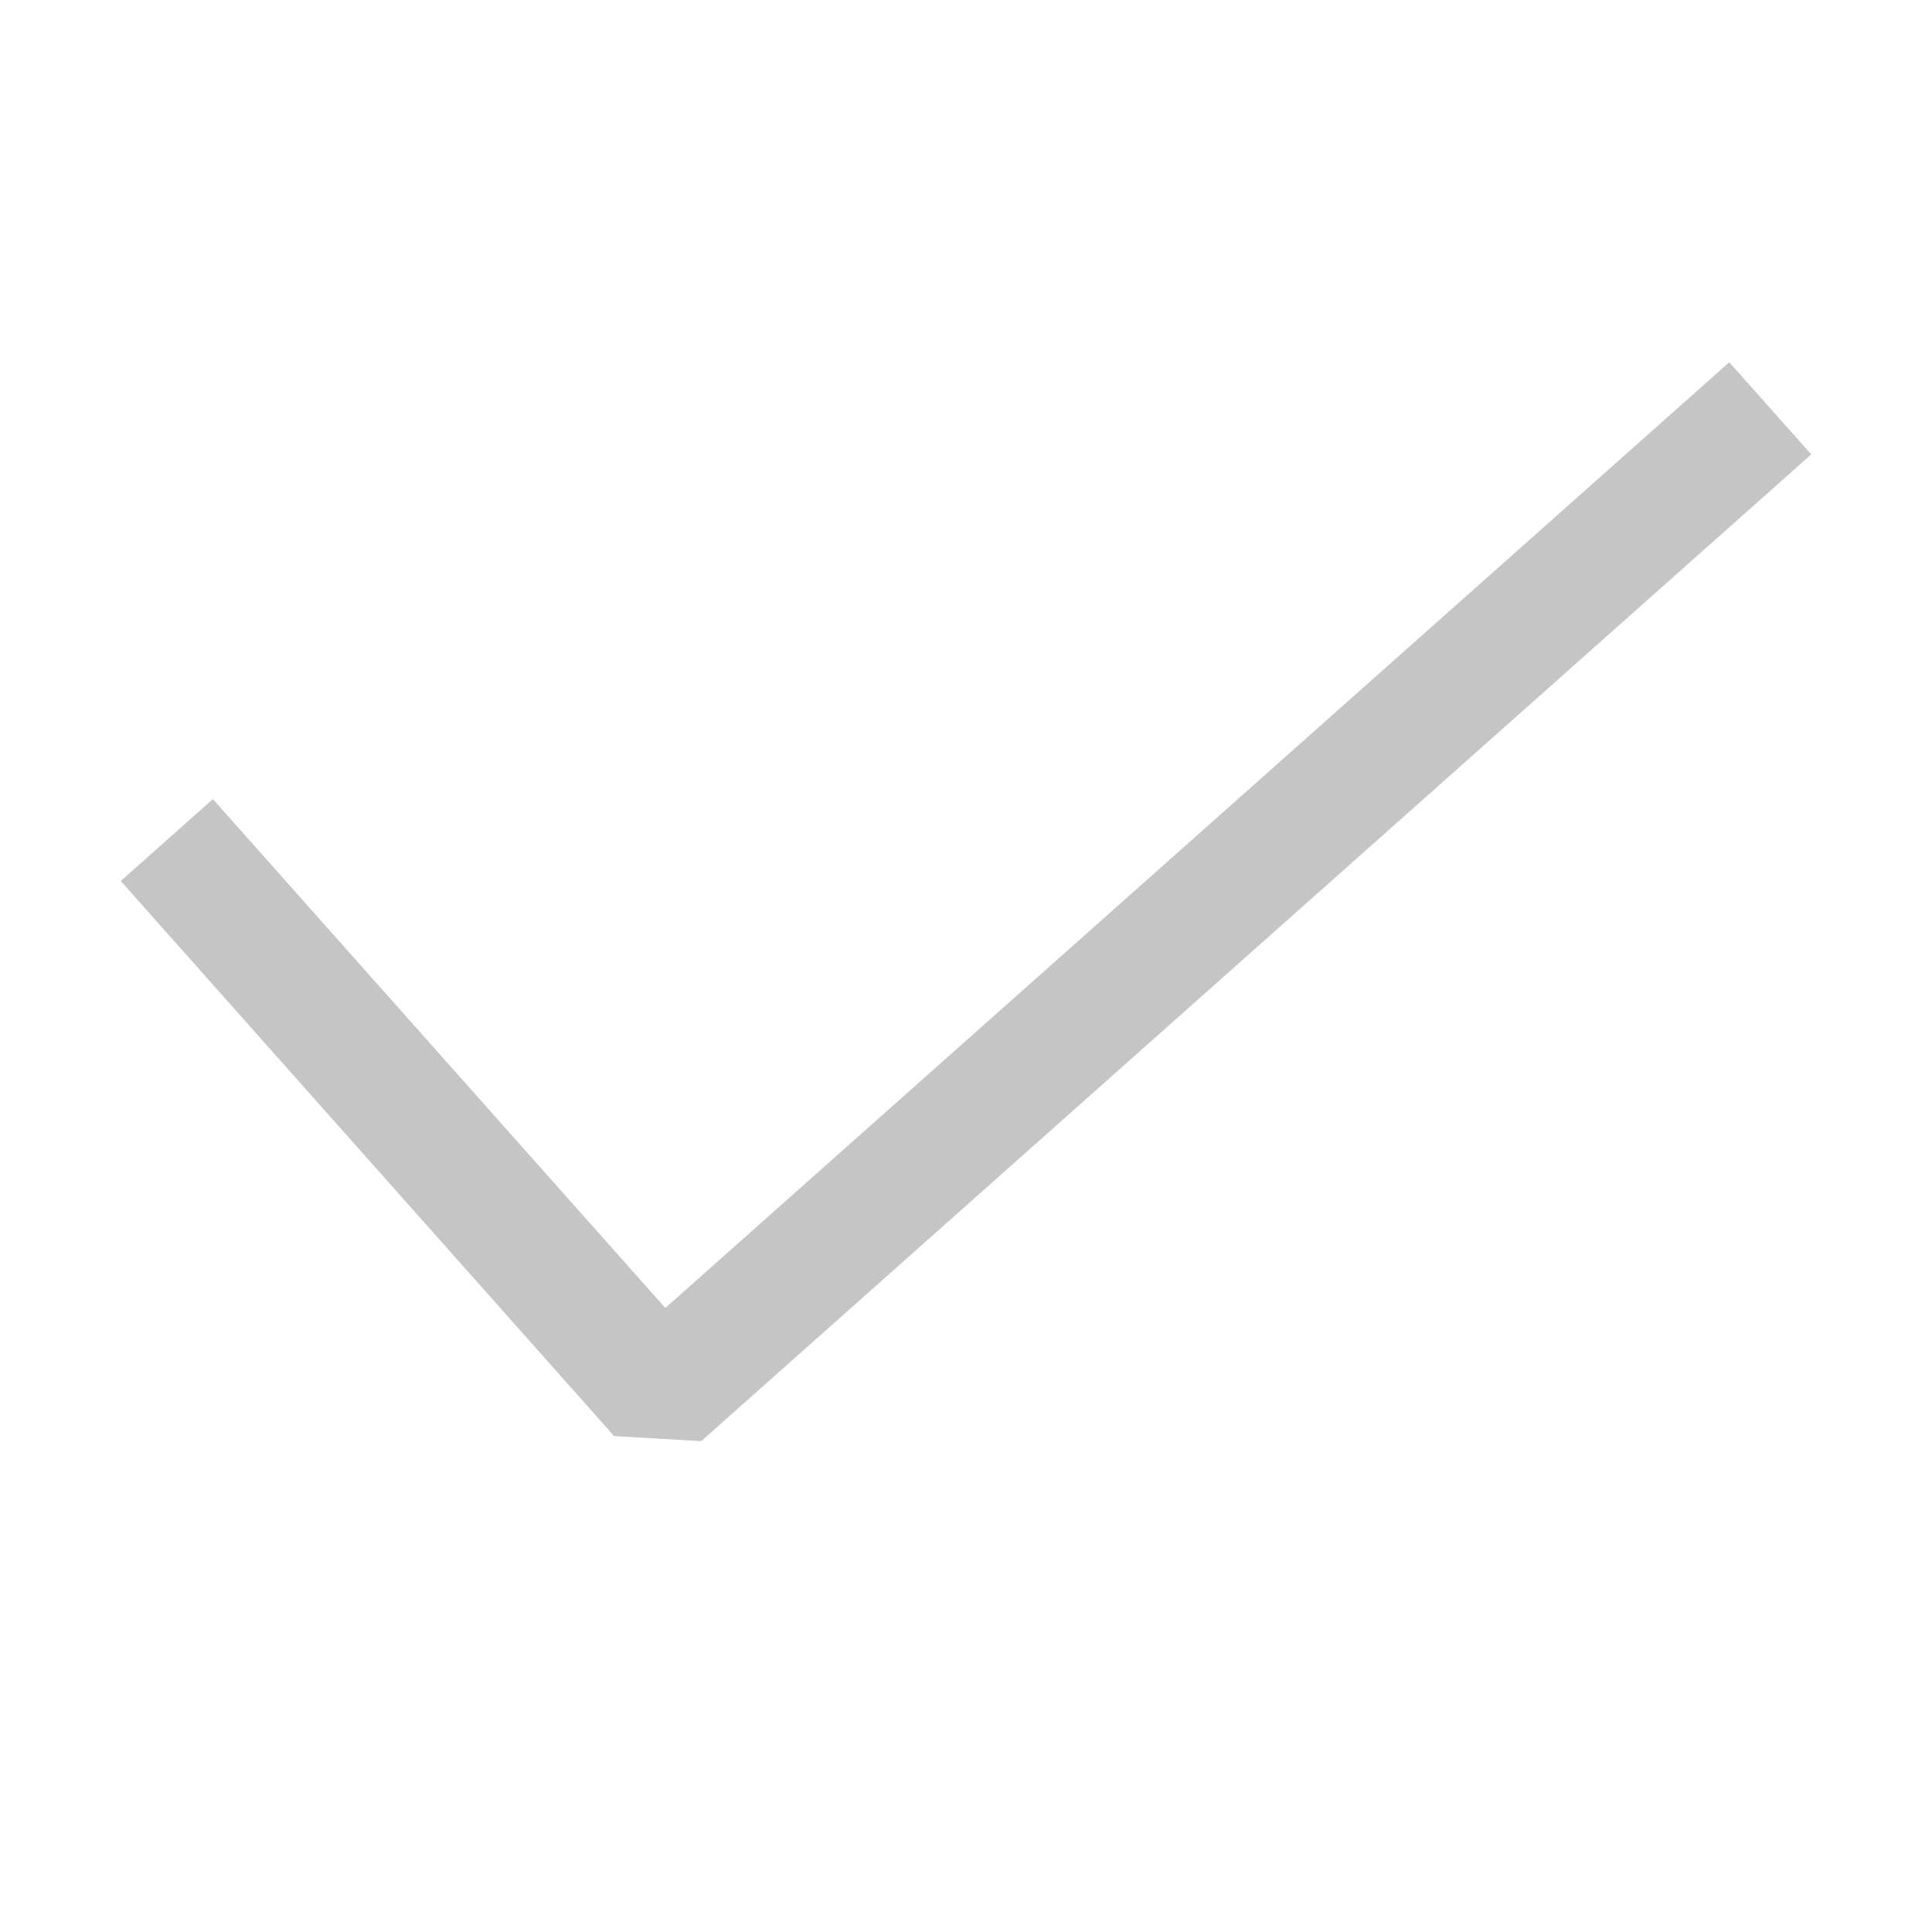
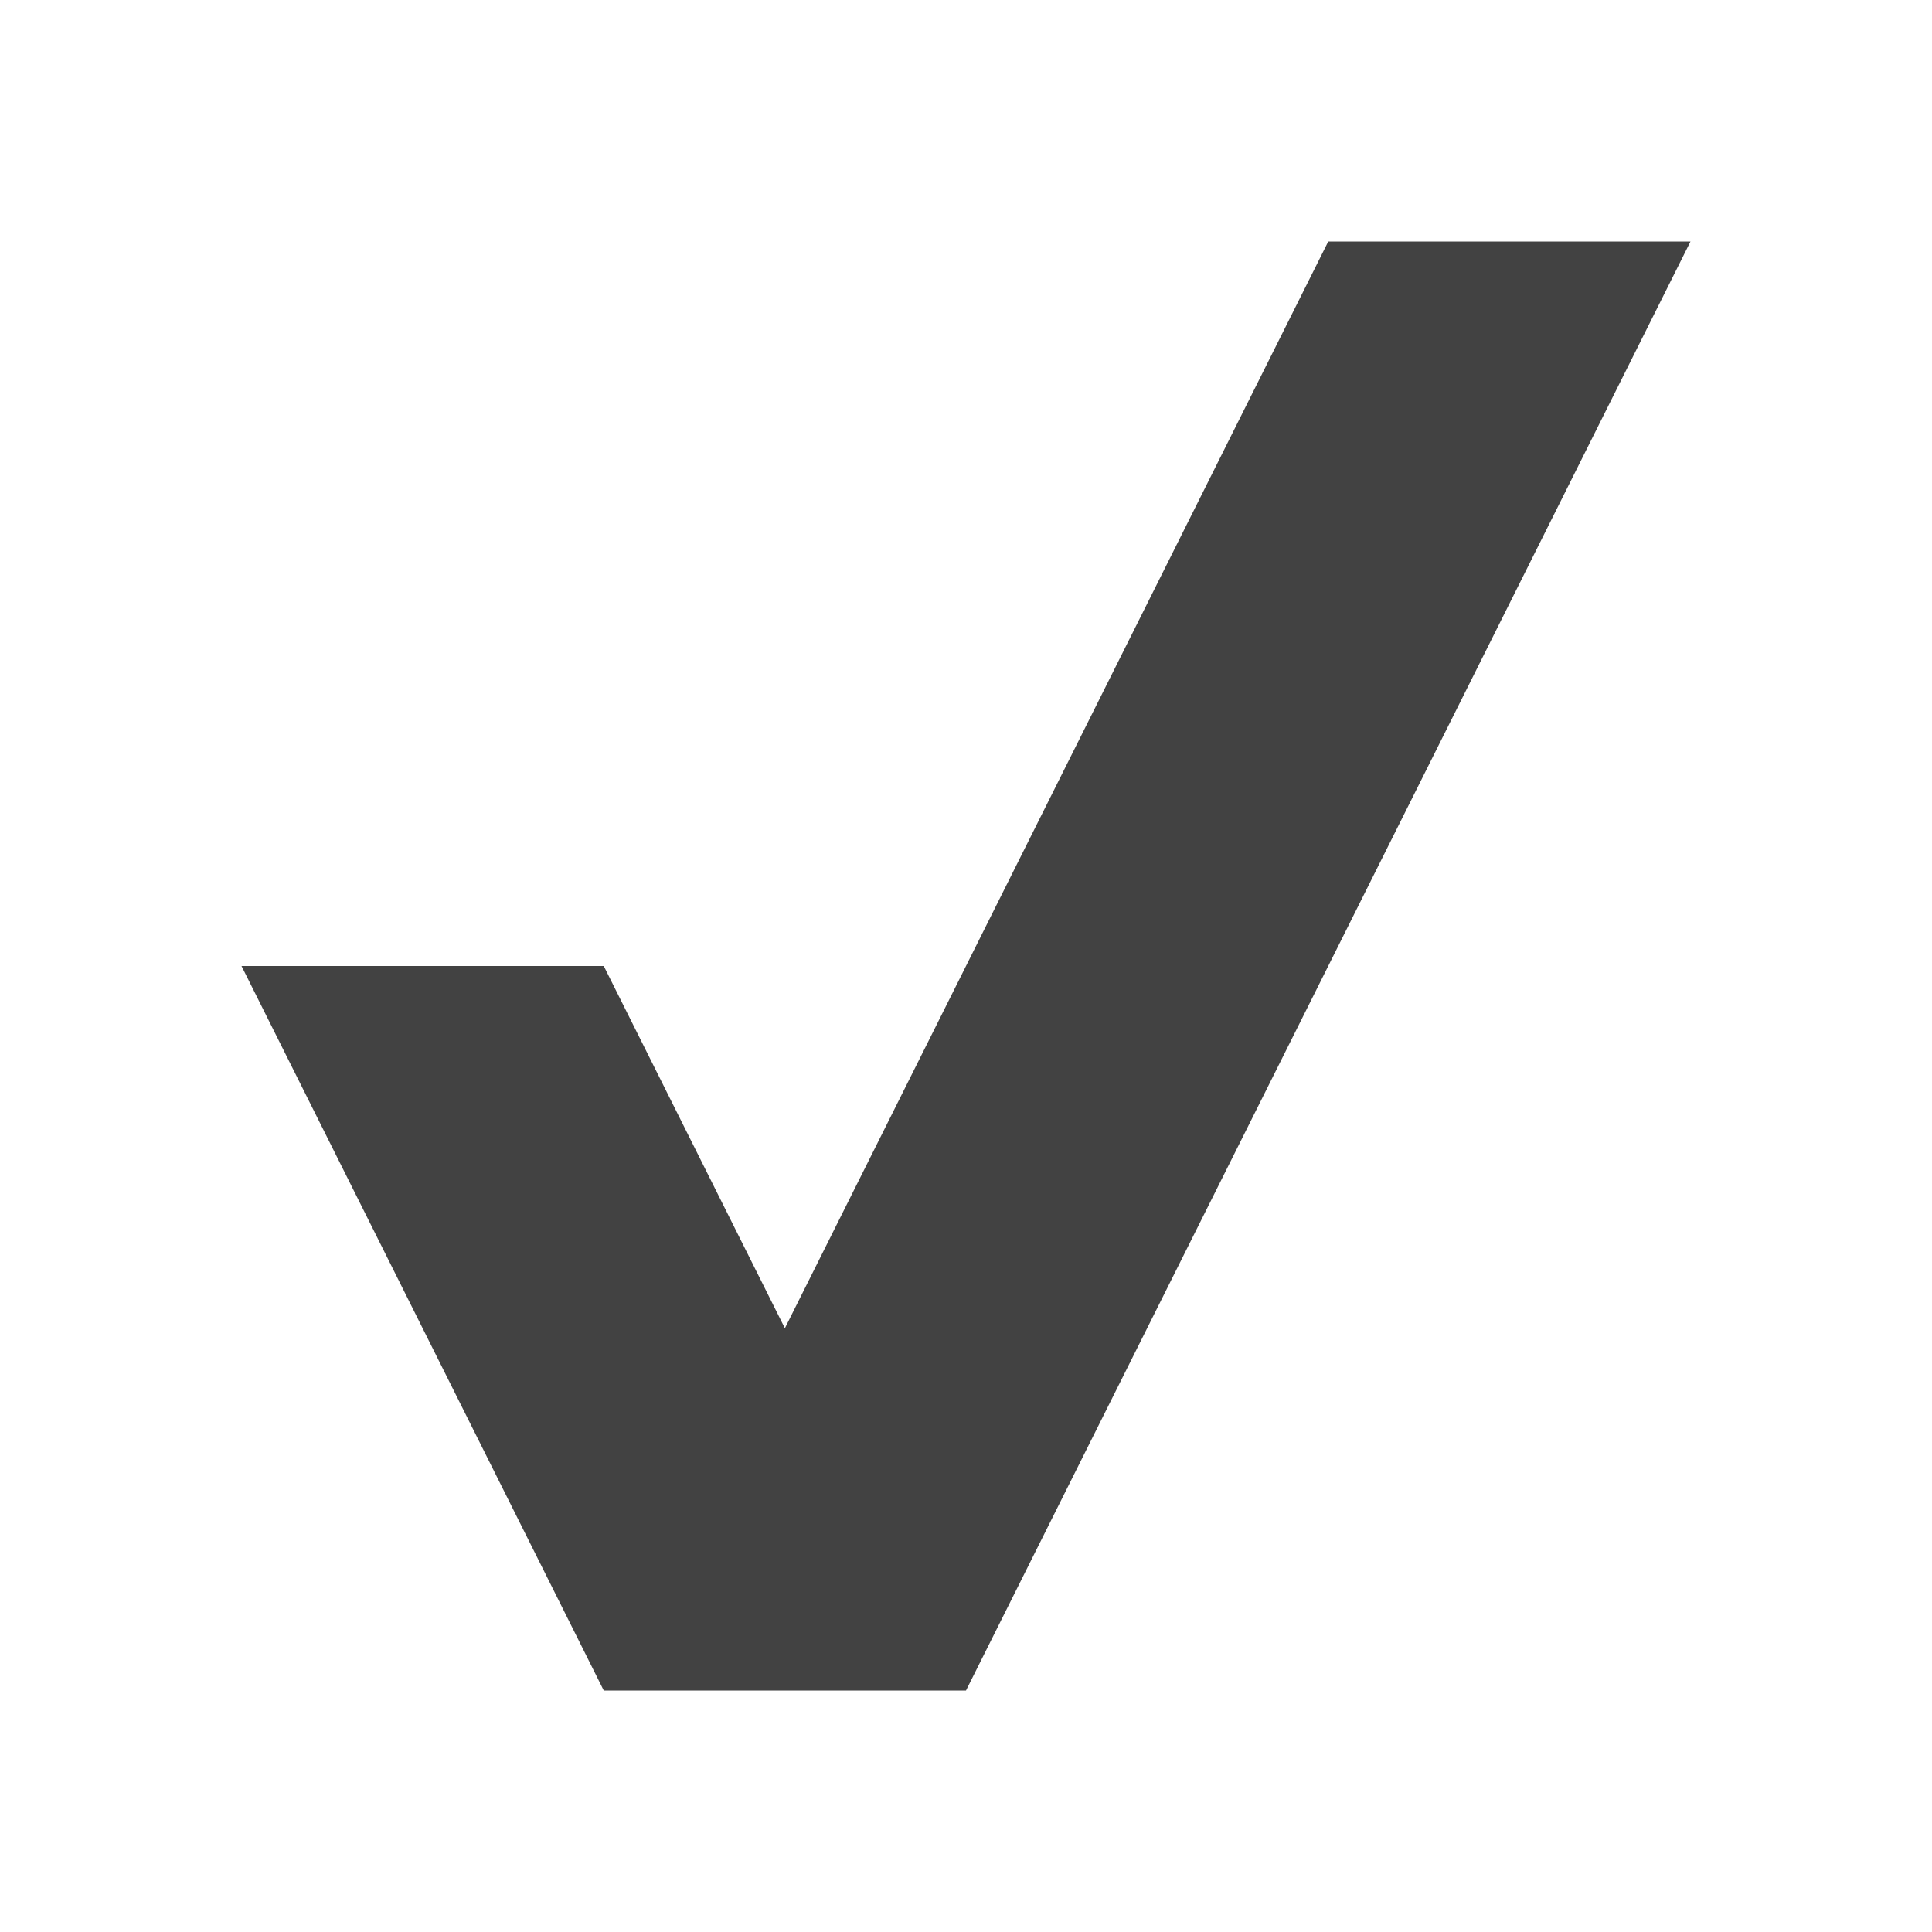
- <svg xmlns="http://www.w3.org/2000/svg" width="16" height="16" viewBox="0 0 16 16" fill="none">
-   <path fill-rule="evenodd" clip-rule="evenodd" d="M15 3.763L5.807 11.935L5.086 11.893L1 7.296L1.763 6.618L5.51 10.832L14.321 3L15 3.763Z" fill="#C5C5C5" />
+ <svg xmlns="http://www.w3.org/2000/svg" width="16" height="16" viewBox="-2 -2 16 16" enable-background="new -2 -2 16 16">
+   <polygon fill="#424242" points="9,0 4.5,9 3,6 0,6 3,12 6,12 12,0" />
</svg>
